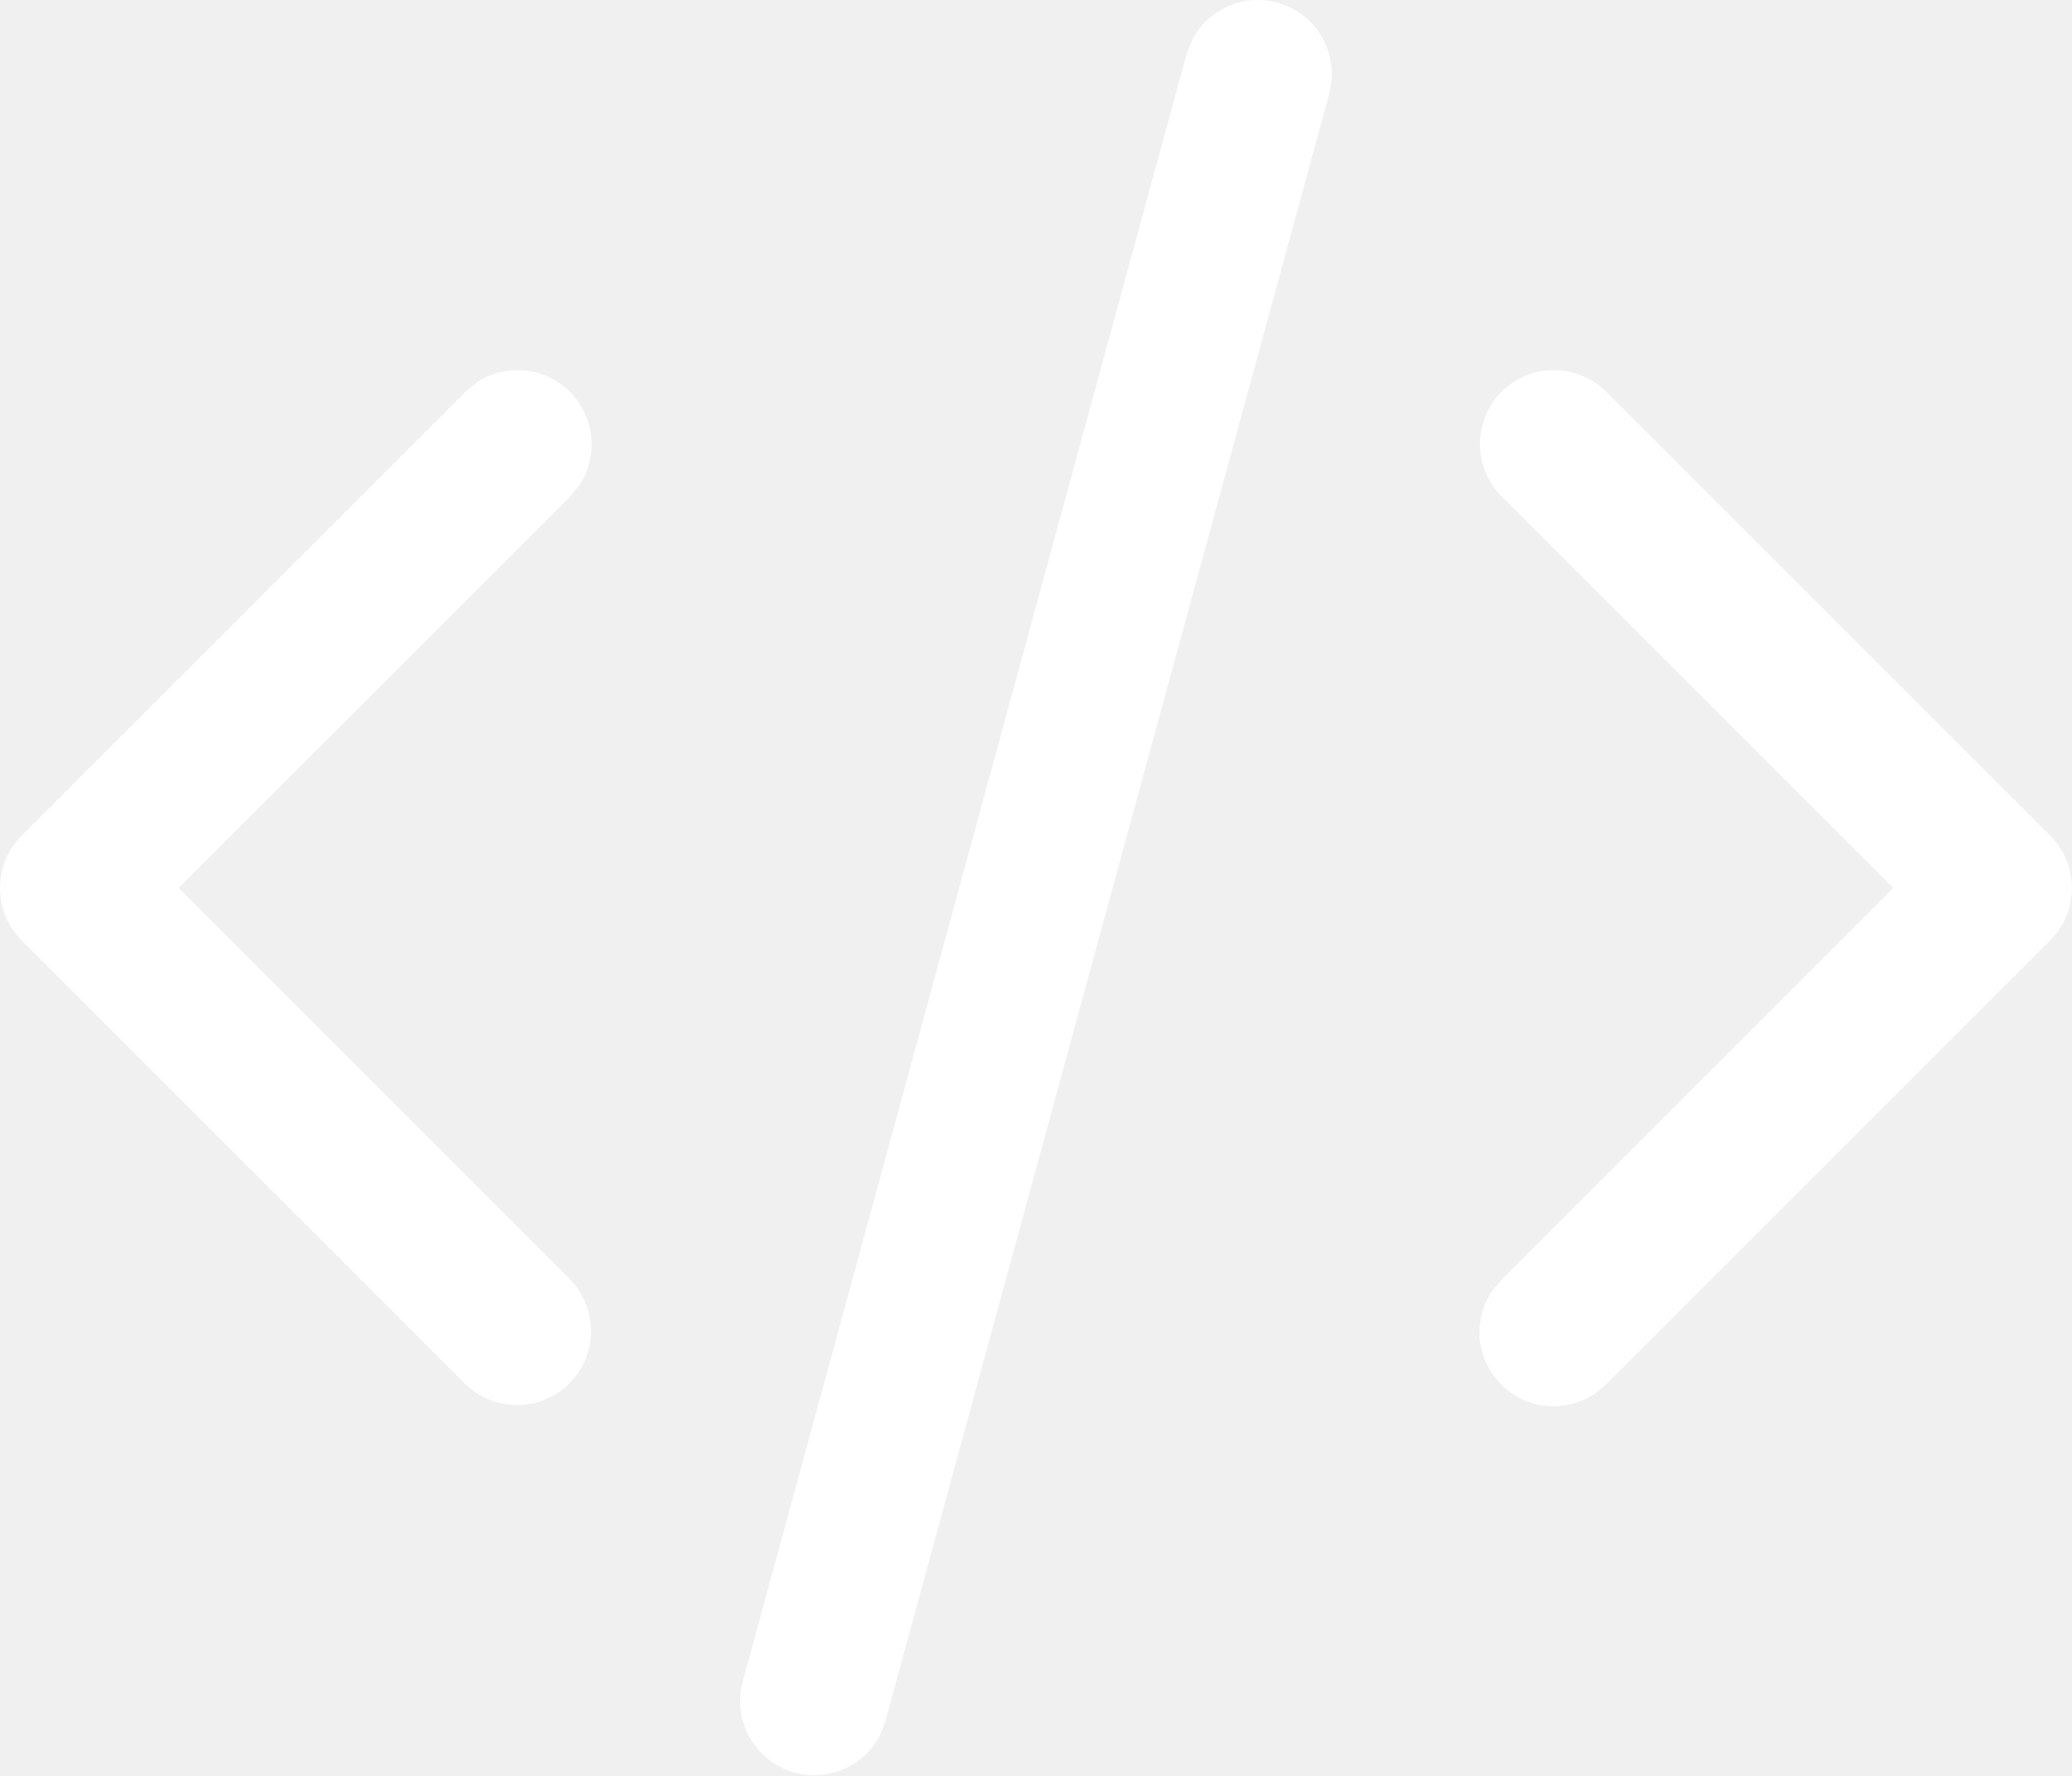
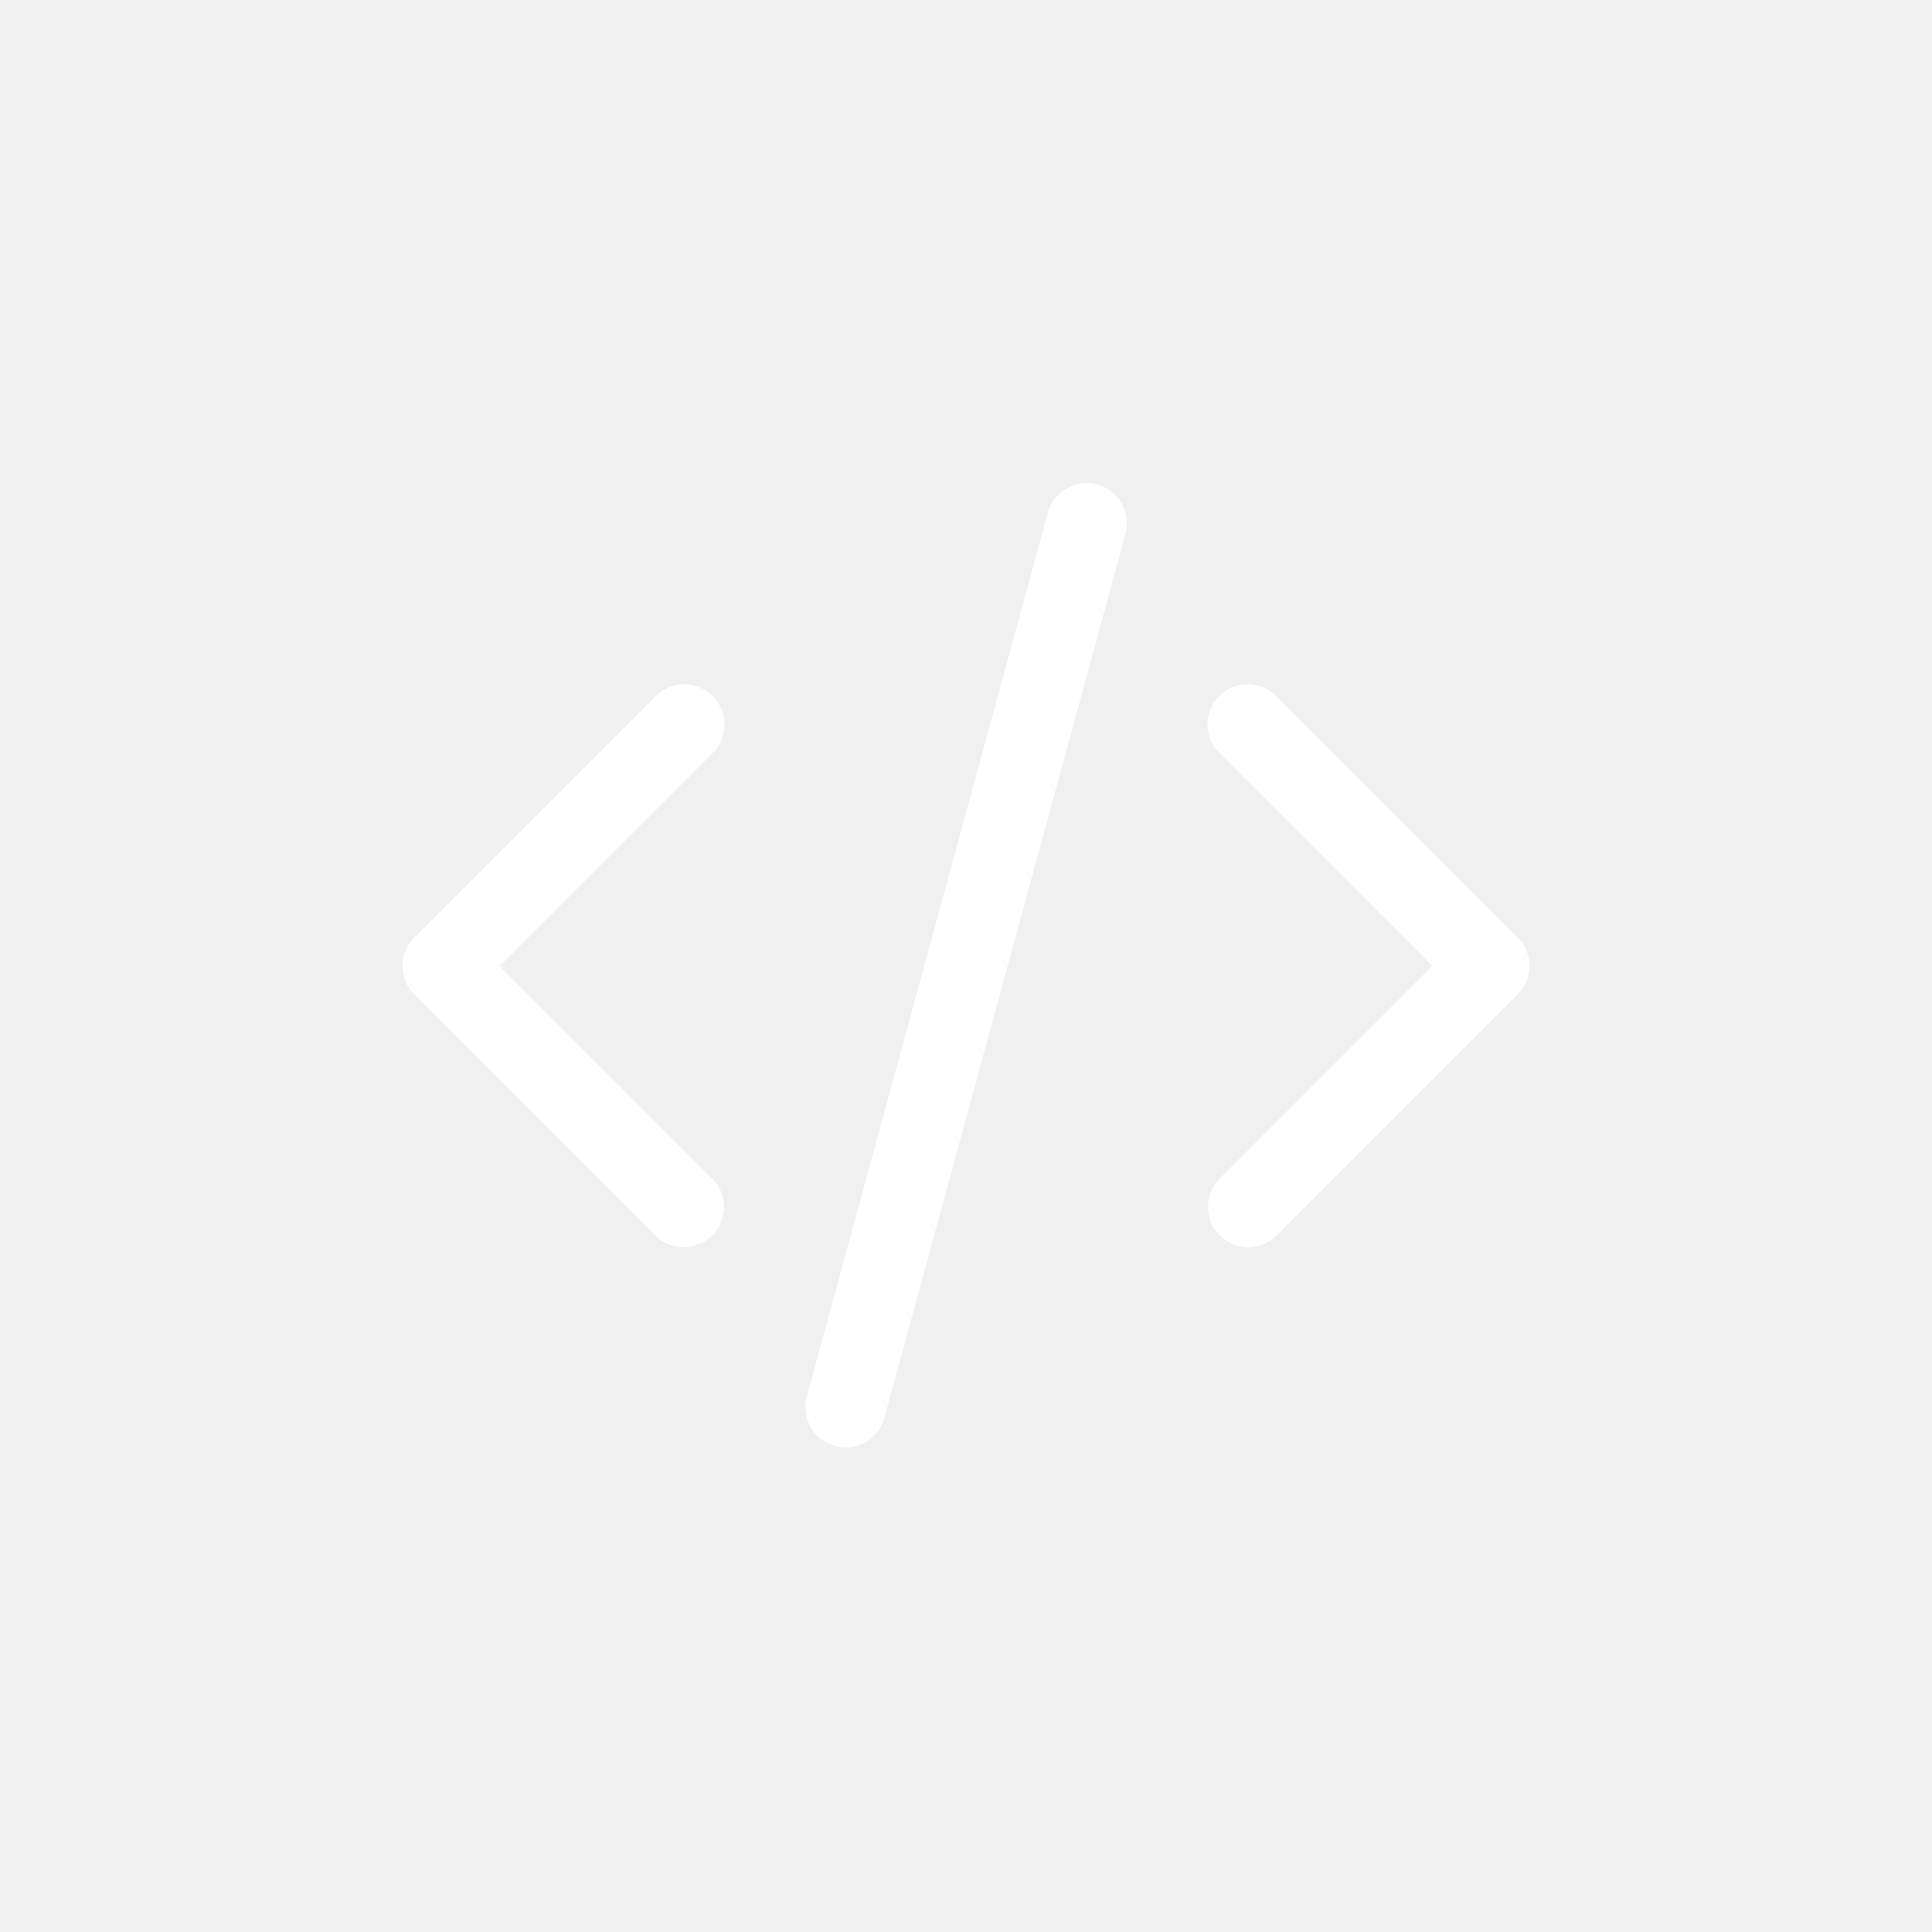
- <svg xmlns="http://www.w3.org/2000/svg" width="14" height="12" viewBox="0 0 14 12" fill="none">
-   <path data-svg-property="fill" d="M8.631 0.018C8.742 0.048 8.839 0.116 8.906 0.209C8.972 0.303 9.005 0.416 8.998 0.531L8.982 0.631L5.982 11.631L5.946 11.726C5.889 11.835 5.794 11.919 5.679 11.963C5.564 12.006 5.437 12.006 5.322 11.962C5.207 11.917 5.112 11.832 5.056 11.723C5 11.614 4.986 11.487 5.017 11.368L8.017 0.368L8.053 0.274C8.105 0.171 8.191 0.09 8.296 0.043C8.402 -0.004 8.52 -0.012 8.631 0.018ZM3.224 2.582C3.32 2.52 3.435 2.492 3.549 2.504C3.663 2.516 3.77 2.567 3.851 2.648C3.932 2.729 3.983 2.836 3.995 2.95C4.007 3.064 3.98 3.179 3.917 3.275L3.853 3.354L1.206 6L3.853 8.647C3.944 8.741 3.994 8.868 3.993 8.999C3.992 9.13 3.94 9.255 3.847 9.348C3.754 9.441 3.629 9.493 3.498 9.494C3.367 9.495 3.24 9.445 3.146 9.354L0.146 6.354C0.052 6.26 -0 6.133 -0 6C-0 5.868 0.052 5.741 0.146 5.647L3.146 2.647L3.224 2.582ZM10.146 2.647C10.24 2.553 10.367 2.501 10.499 2.501C10.632 2.501 10.759 2.553 10.853 2.647L13.853 5.647C13.947 5.741 13.999 5.868 13.999 6C13.999 6.133 13.947 6.26 13.853 6.354L10.853 9.354L10.775 9.418C10.679 9.482 10.563 9.511 10.448 9.5C10.333 9.489 10.226 9.438 10.144 9.356C10.062 9.275 10.011 9.167 9.999 9.052C9.988 8.937 10.017 8.821 10.081 8.725L10.146 8.647L12.792 6L10.146 3.354C10.052 3.26 10 3.133 10 3.001C10 2.868 10.052 2.741 10.146 2.647Z" fill="white" />
+ <svg width="24" height="24" fill="none" viewBox="0 0 24 24" data-fpl-icon-size="24">
+   <path data-svg-property="fill" fill="white" d="M13.631 6.018a.5.5 0 0 1 .35.614l-3 10.999a.5.5 0 0 1-.964-.263l3-11a.5.5 0 0 1 .614-.35M8.146 8.646a.5.5 0 0 1 .707.708L6.207 12l2.646 2.646a.5.5 0 0 1-.707.707l-3-3a.5.5 0 0 1 0-.707zm7 0a.5.5 0 0 1 .707 0l3 3a.5.5 0 0 1 0 .707l-3 3a.5.5 0 0 1-.707-.707L17.792 12l-2.646-2.646a.5.5 0 0 1 0-.708" />
</svg>
